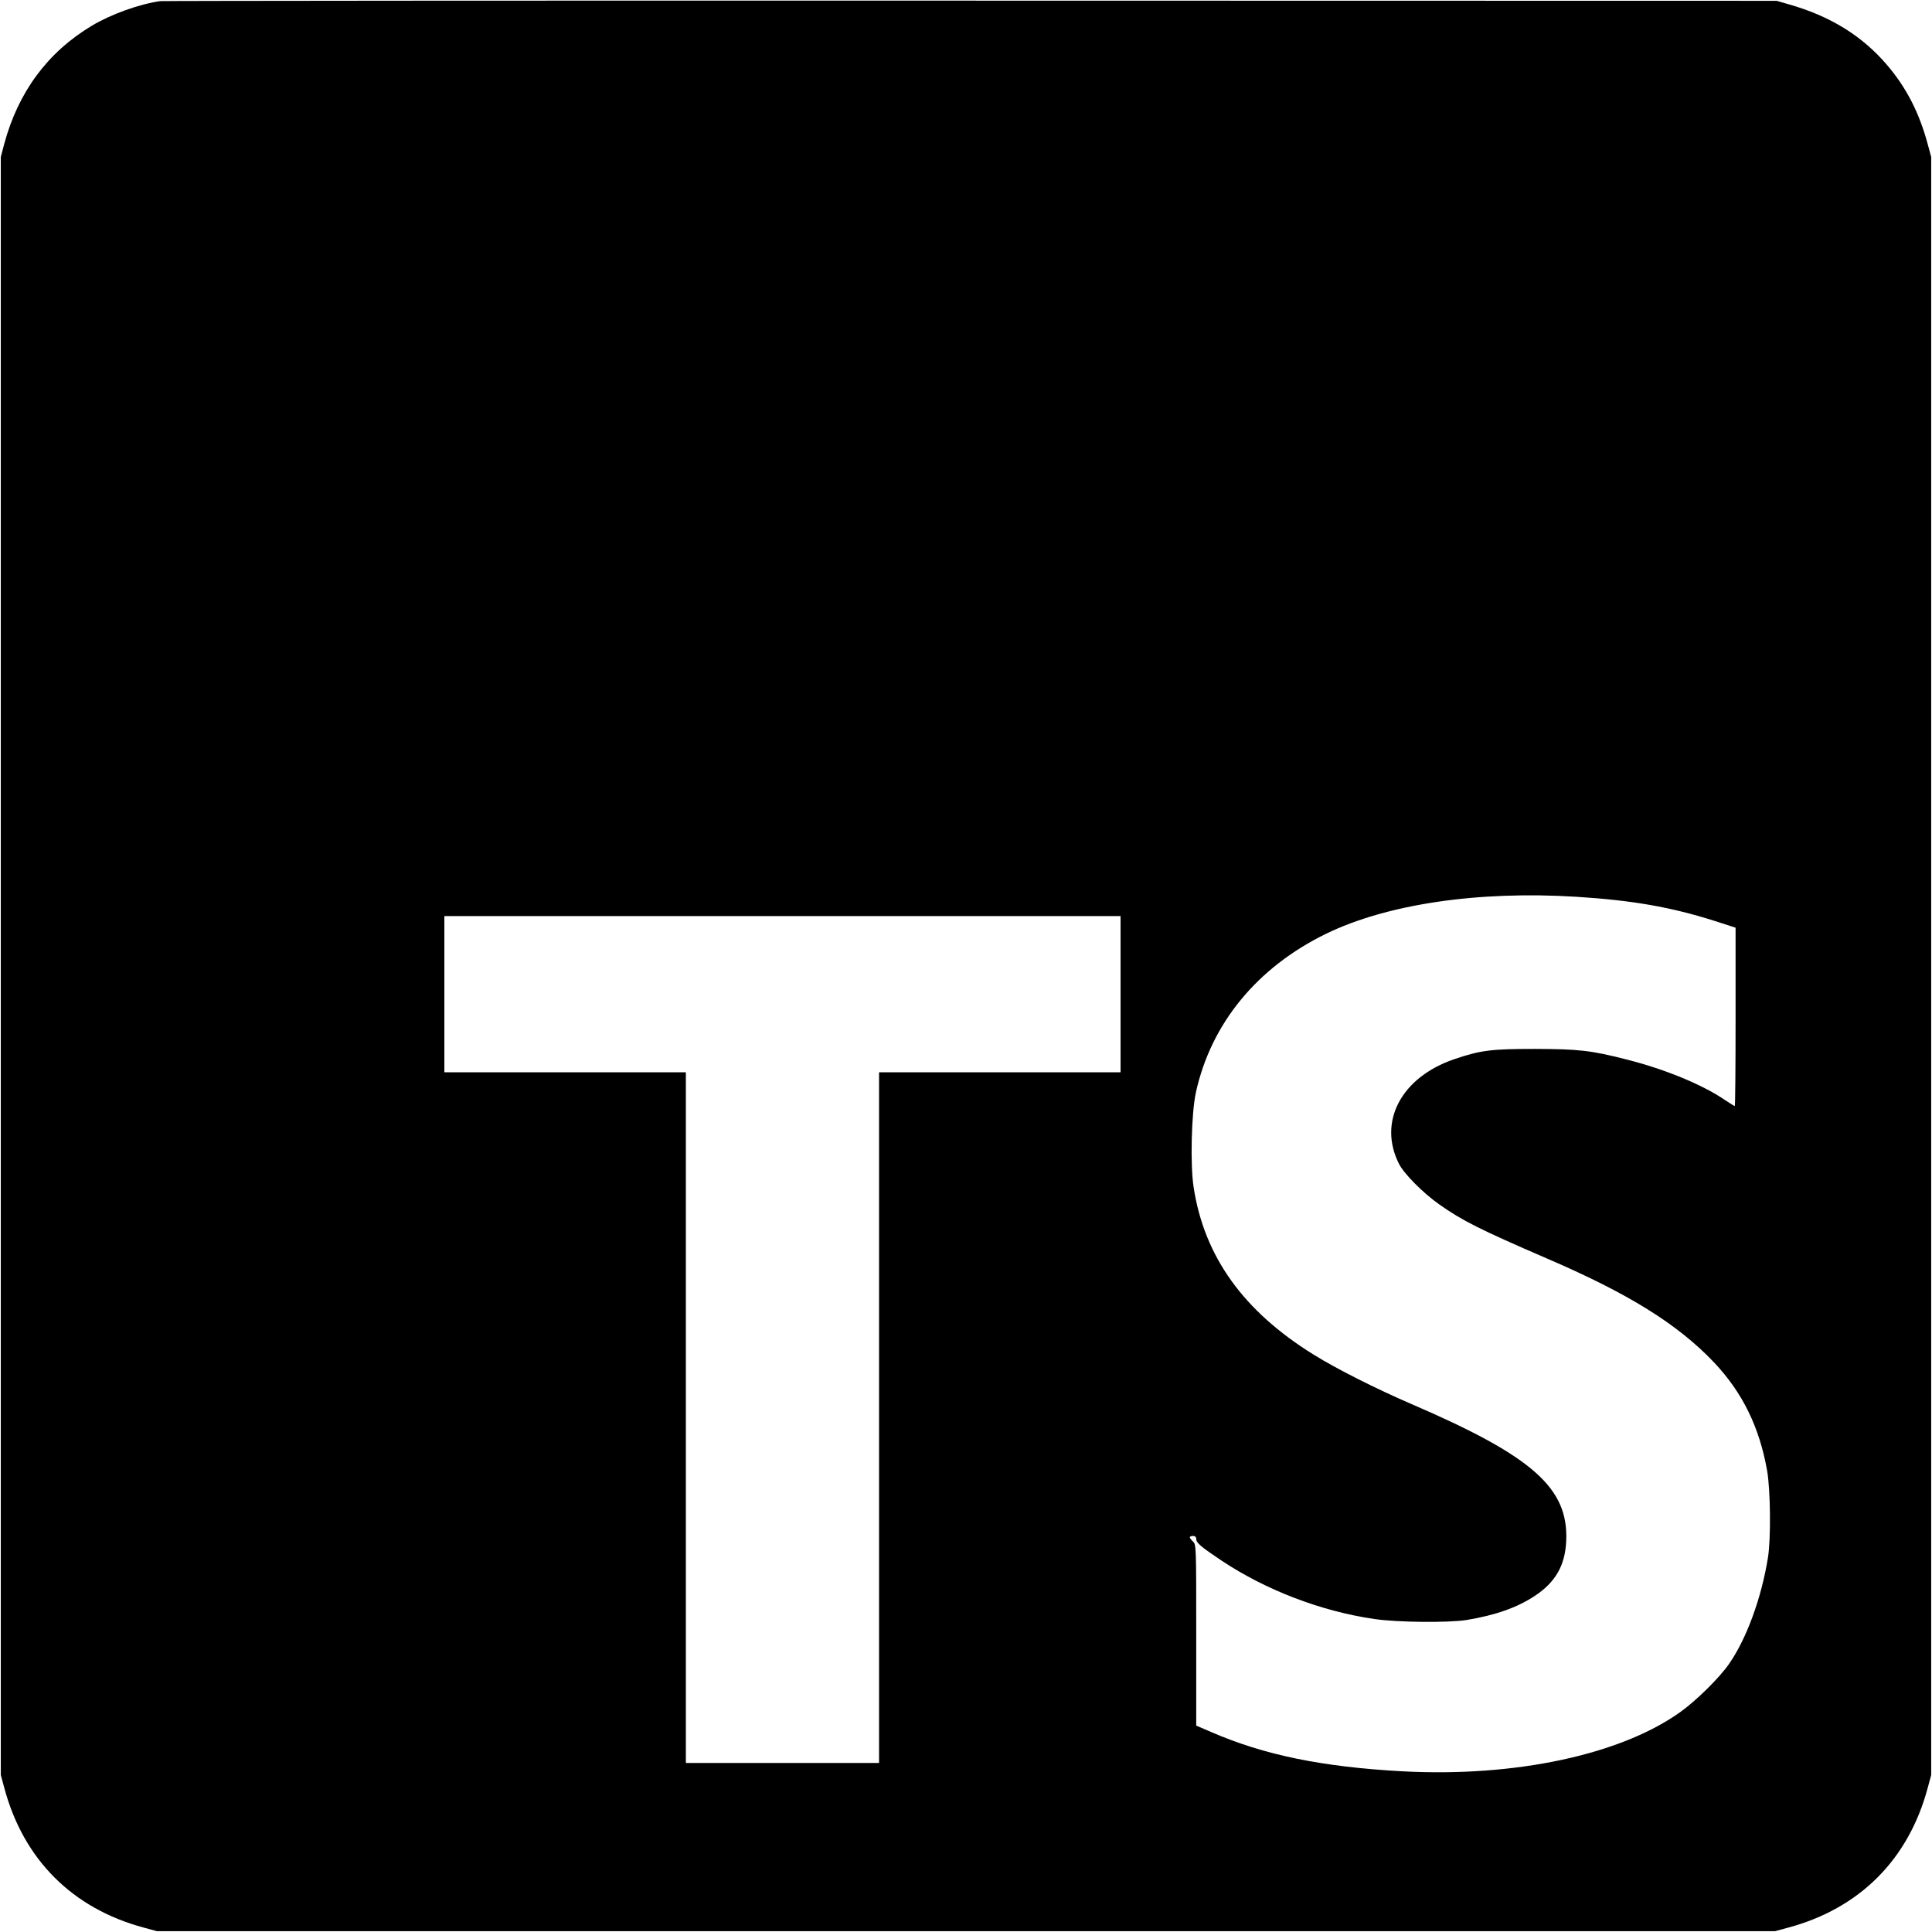
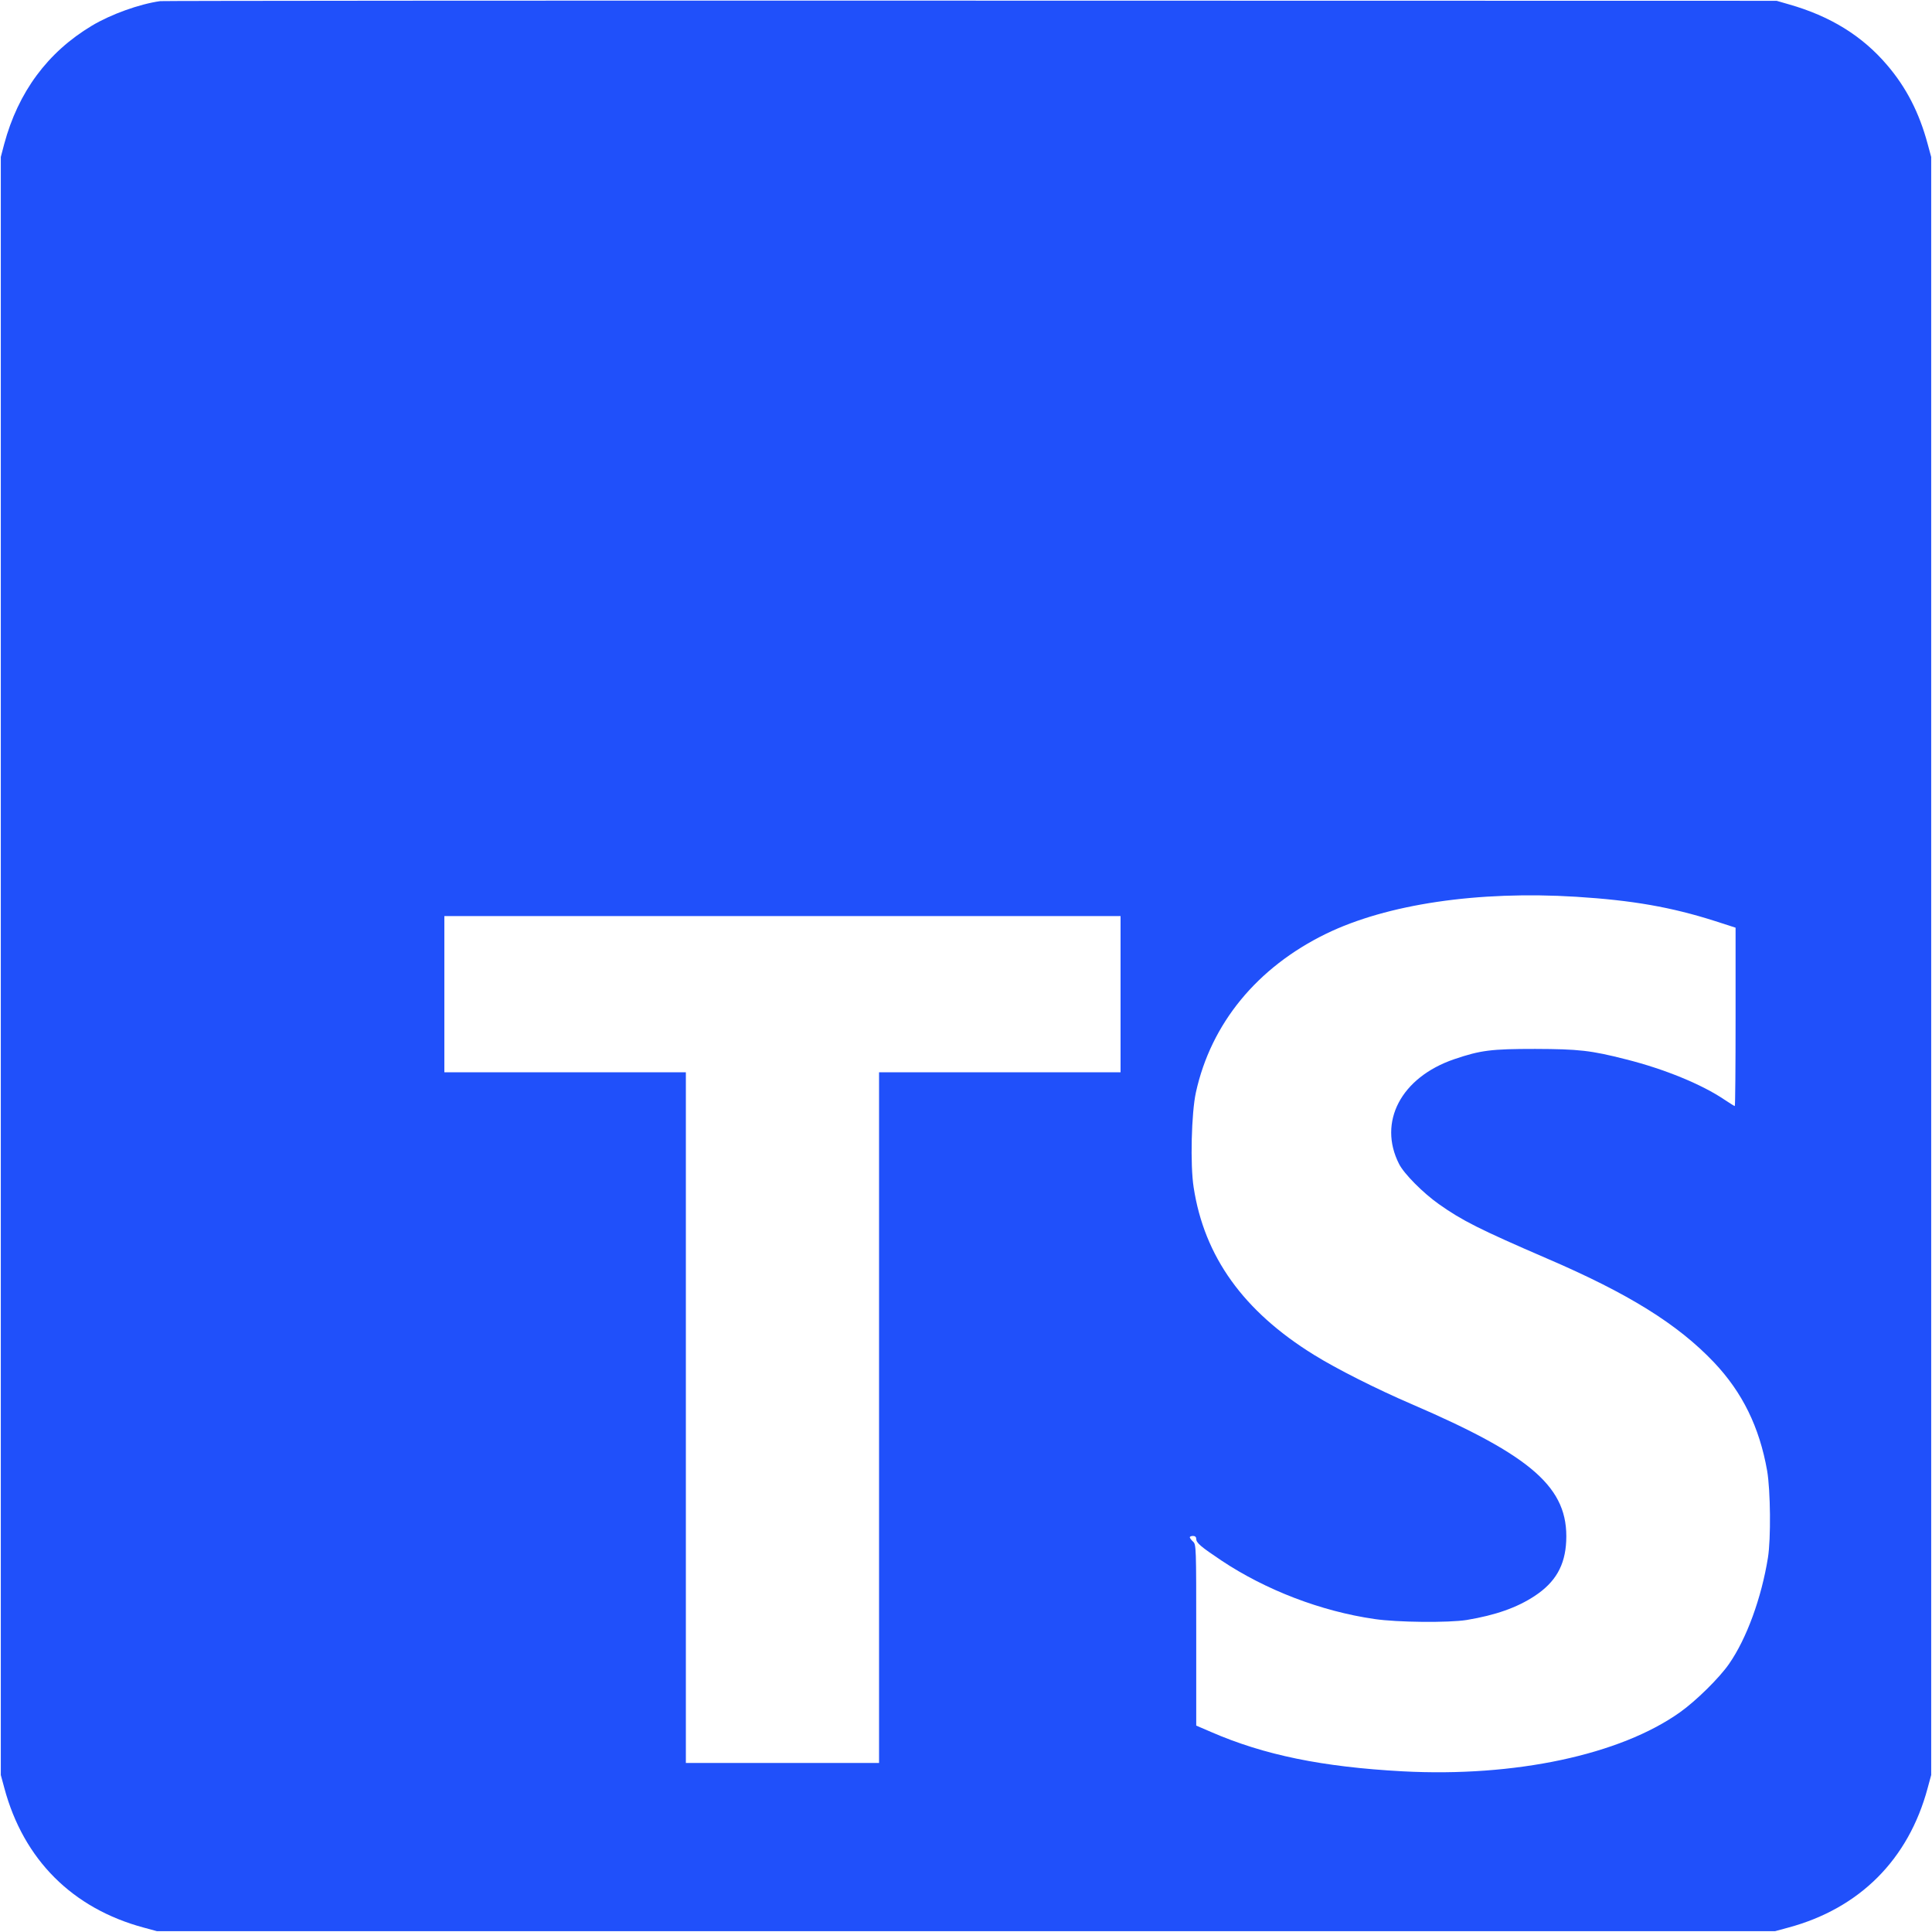
<svg xmlns="http://www.w3.org/2000/svg" version="1.0" width="1200pt" height="1200pt" viewBox="0 0 1200 1200" preserveAspectRatio="xMidYMid meet">
-   <g transform="translate(0,1200) scale(0.1,-0.1)" fill="#000000" stroke="none">
+   <g transform="translate(0,1200) scale(0.1,-0.1)" fill="#2050fa" stroke="none">
    <path d="M995 11993 c-129 -18 -307 -82 -425 -153 -275 -165 -457 -412 -544 -735 l-21 -80 0 -5025 0 -5025 22 -81 c119 -444 423 -748 867 -867 l81 -22 5025 0 5025 0 81 22 c444 119 748 423 867 867 l22 81 0 5025 0 5025 -22 81 c-52 193 -132 350 -252 490 -154 181 -353 304 -610 377 l-76 22 -5005 1 c-2753 1 -5018 -1 -5035 -3z m8795 -5563 c350 -22 590 -64 863 -151 l127 -41 0 -554 c0 -305 -2 -554 -5 -554 -3 0 -31 18 -63 39 -140 95 -373 191 -612 251 -219 56 -294 64 -565 65 -273 0 -338 -8 -503 -64 -330 -113 -475 -390 -342 -651 31 -61 148 -179 247 -249 144 -102 253 -157 672 -338 505 -217 811 -407 1037 -645 176 -186 282 -401 330 -673 21 -123 24 -422 5 -540 -40 -249 -132 -502 -241 -659 -60 -87 -205 -230 -305 -301 -372 -265 -1026 -404 -1723 -367 -498 27 -860 101 -1189 244 l-93 40 0 563 c0 549 0 562 -20 580 -11 10 -20 22 -20 27 0 4 9 8 20 8 13 0 20 -7 20 -18 0 -25 27 -48 157 -135 275 -183 618 -315 950 -363 141 -21 459 -24 573 -6 179 30 311 76 422 149 129 85 189 189 196 341 15 330 -208 527 -963 852 -214 92 -464 218 -604 305 -438 271 -681 610 -747 1040 -22 139 -14 463 14 590 94 428 380 776 808 985 378 184 943 268 1554 230z m-2830 -605 l0 -485 -750 0 -750 0 0 -2145 0 -2145 -600 0 -600 0 0 2145 0 2145 -750 0 -750 0 0 485 0 485 2100 0 2100 0 0 -485z" />
  </g>
</svg>
